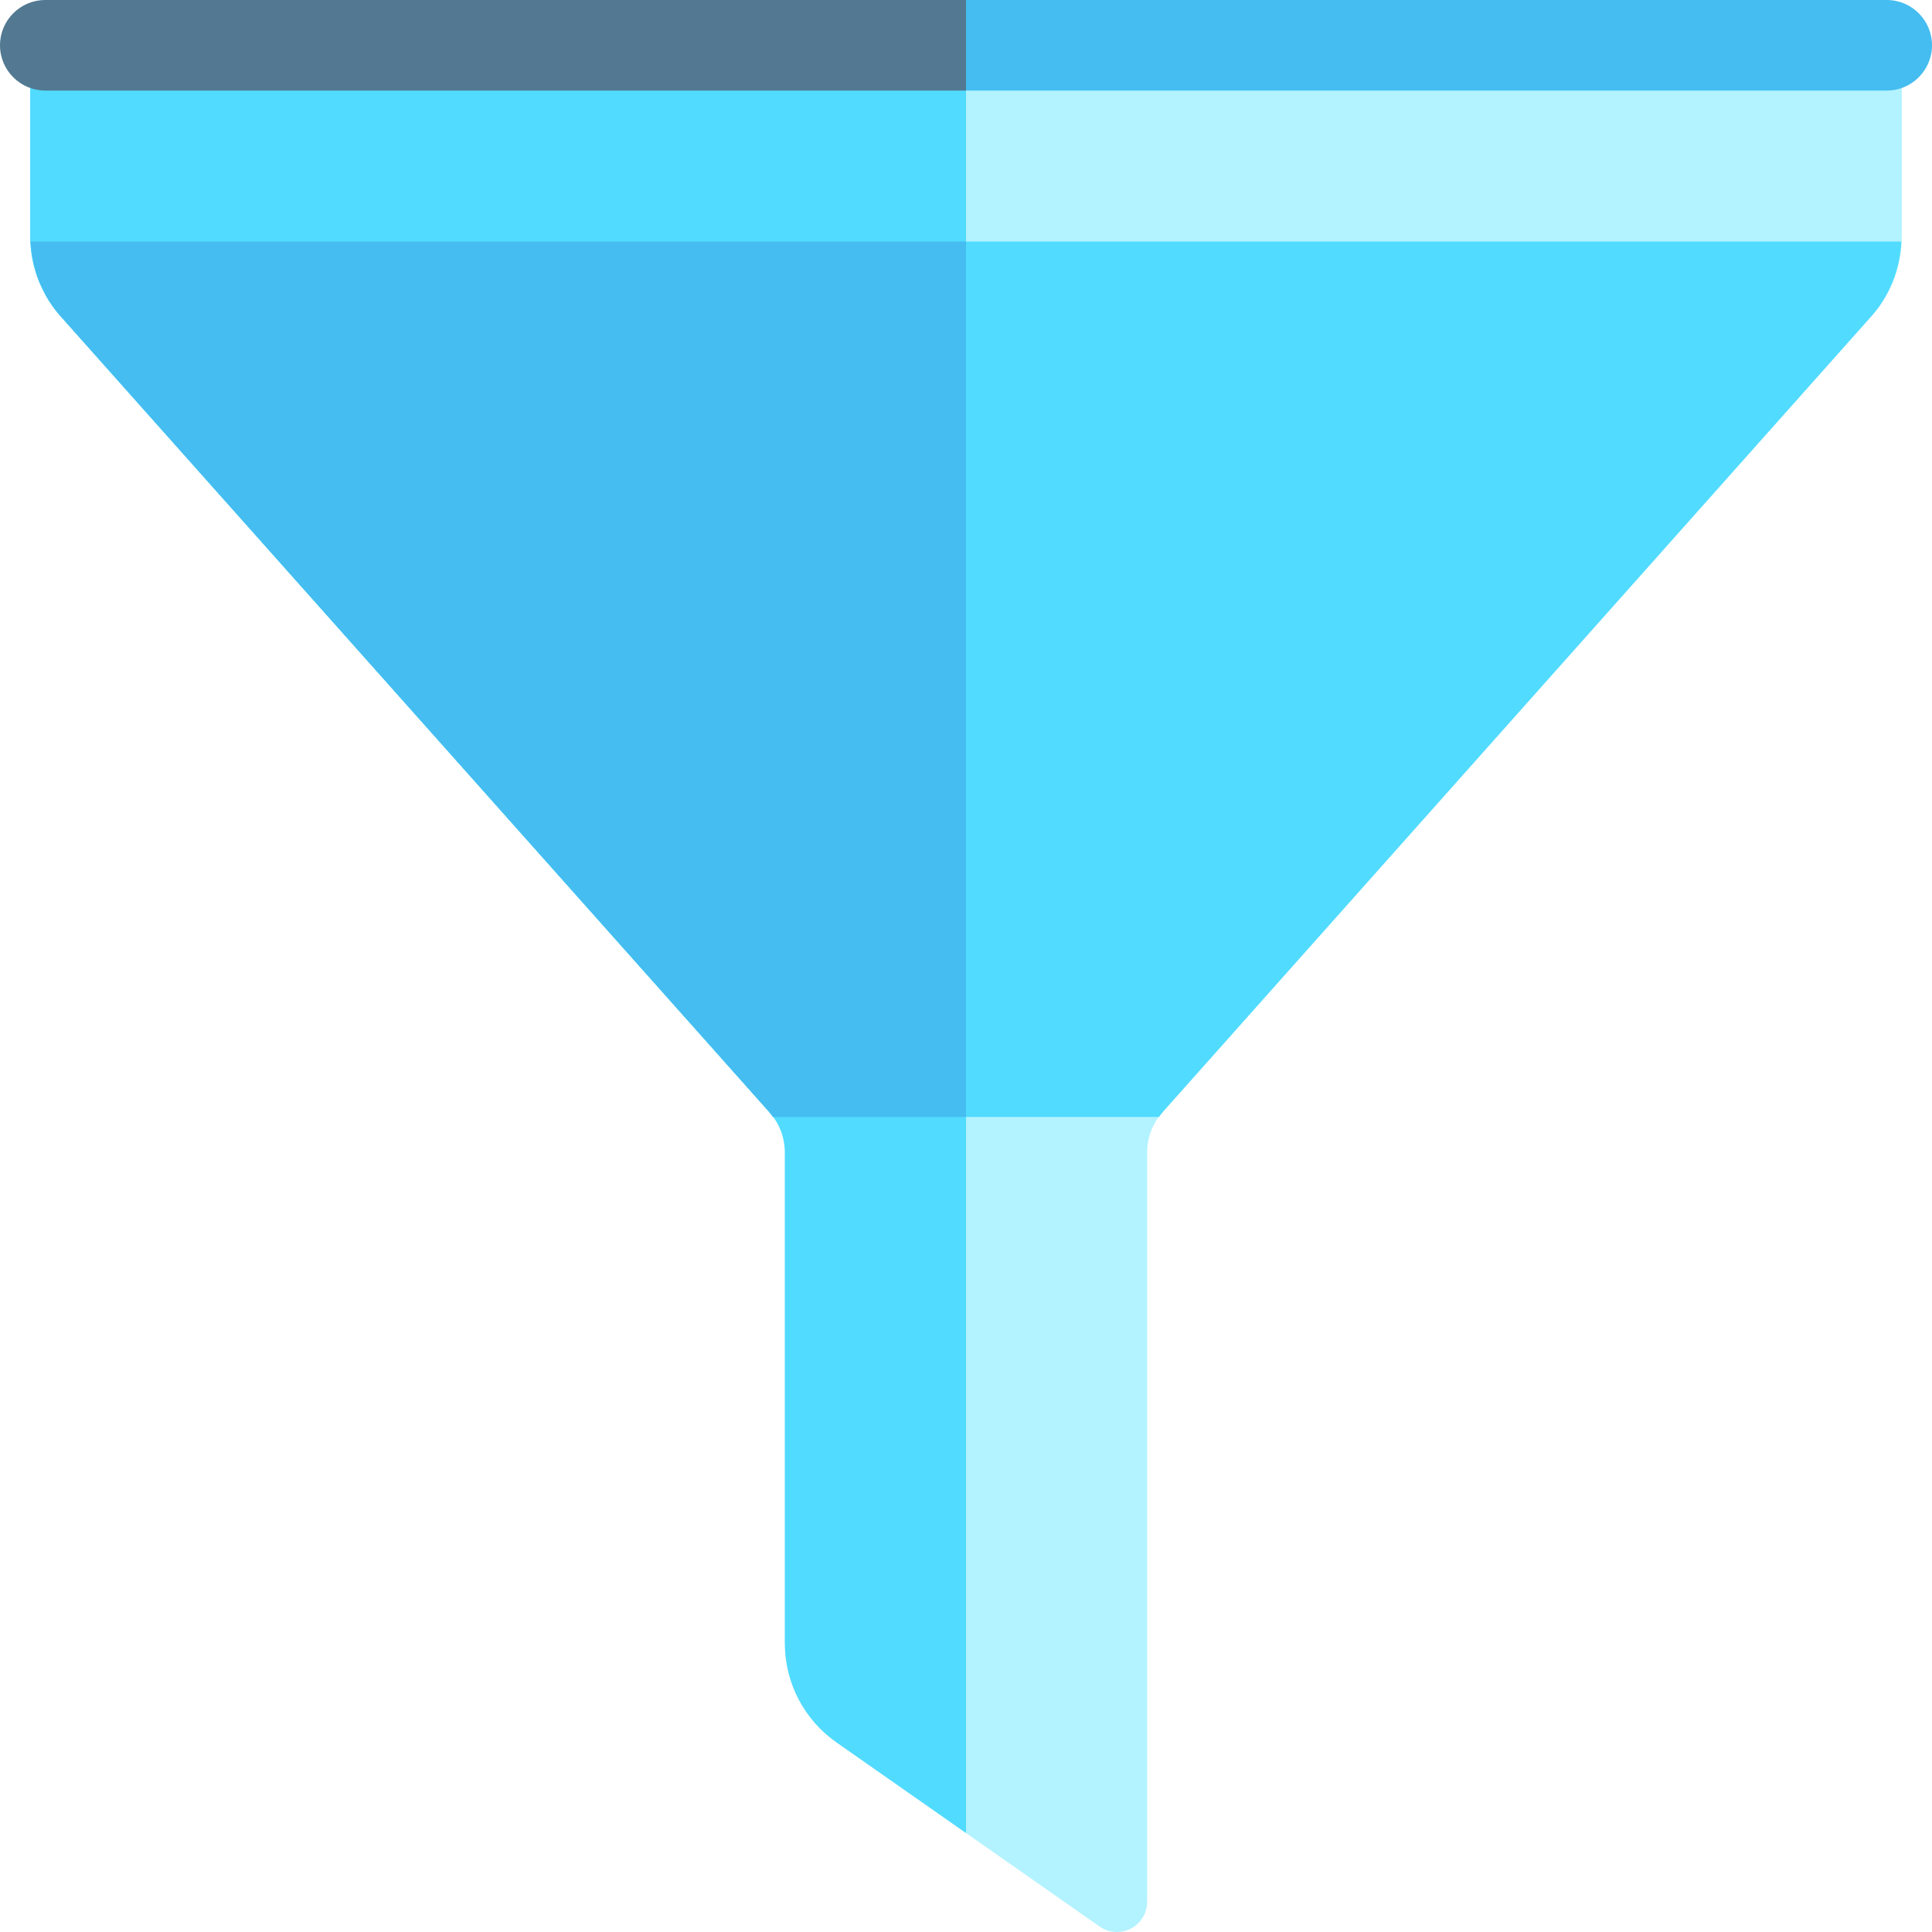
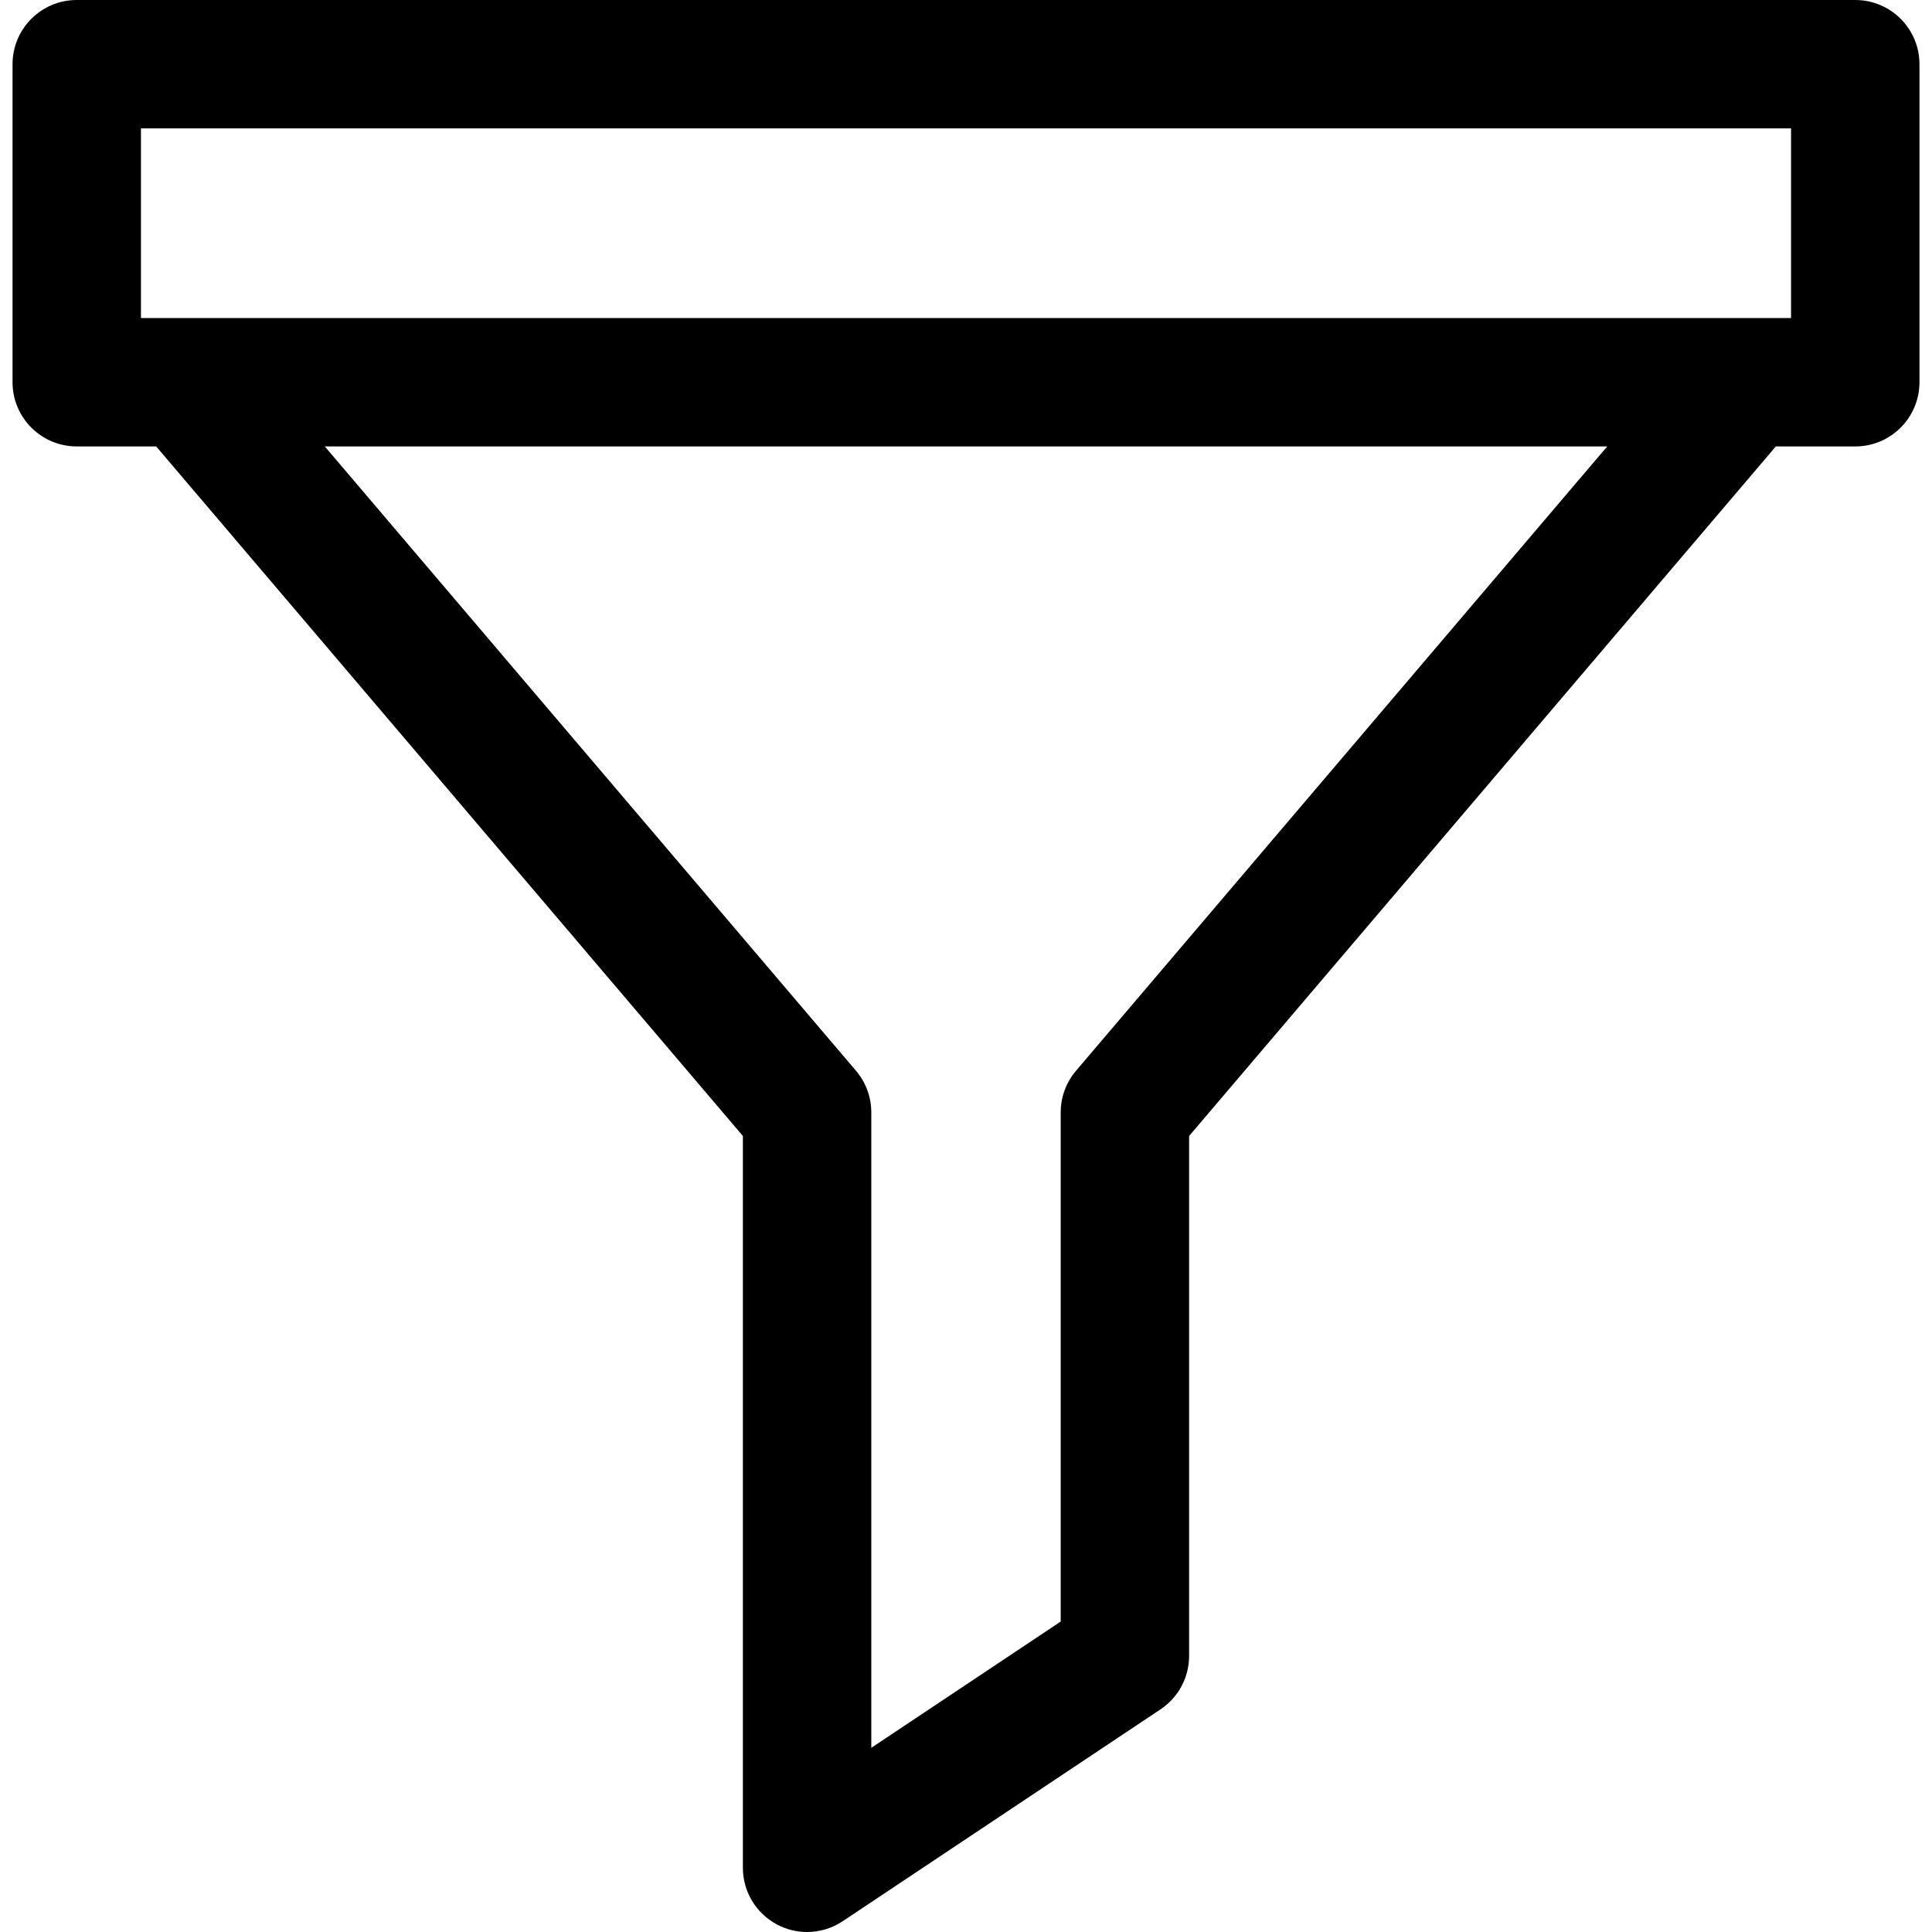
- <svg xmlns="http://www.w3.org/2000/svg" version="1.1" id="Capa_1" x="0px" y="0px" viewBox="0 0 512 512" style="enable-background:new 0 0 512 512;" xml:space="preserve">
+ <svg xmlns="http://www.w3.org/2000/svg" version="1.1" id="Layer_1" x="0px" y="0px" viewBox="0 0 300.906 300.906" style="enable-background:new 0 0 300.906 300.906;" xml:space="preserve">
  <g>
    <g>
-       <path style="fill:#B2F3FF;" d="M480,0H32C18.766,0,8,10.766,8,24v38.578c0,8.109,3.039,15.844,8.555,21.773l187.172,210.188    c2.758,2.969,4.273,6.828,4.273,10.883v130.086c0,10.43,5.102,20.227,13.648,26.211l69.766,48.836    c1.367,0.961,2.977,1.445,4.586,1.445c1.266,0,2.531-0.297,3.695-0.906c2.648-1.375,4.305-4.109,4.305-7.094V305.422    c0-4.055,1.516-7.914,4.273-10.883L495.445,84.352c5.516-5.93,8.555-13.664,8.555-21.773V24C504,10.766,493.234,0,480,0z" />
-     </g>
-     <g>
-       <path style="fill:#51DBFF;" d="M8.133,64c0.337,7.581,3.233,14.774,8.421,20.352l187.172,210.188    c0.423,0.455,0.759,0.966,1.123,1.461h102.302c0.363-0.495,0.7-1.006,1.123-1.461L495.445,84.352    c5.188-5.578,8.084-12.771,8.421-20.352H8.133z" />
-     </g>
-     <g>
-       <path style="fill:#51DBFF;" d="M256,0H32C18.766,0,8,10.766,8,24v38.578c0,8.109,3.039,15.844,8.555,21.773l187.172,210.188    c2.758,2.969,4.273,6.828,4.273,10.883v130.086c0,10.43,5.102,20.227,13.648,26.211L256,485.765V0z" />
-     </g>
-     <g>
-       <path style="fill:#45BDF0;" d="M256,296V64H8.133c0.167,3.772,0.974,7.446,2.375,10.875c0.116,0.279,0.285,0.533,0.409,0.809    c0.625,1.412,1.304,2.803,2.134,4.114c1.028,1.604,2.185,3.137,3.503,4.554l187.172,210.188c0.423,0.455,0.759,0.966,1.123,1.461    H256z" />
-     </g>
-     <g>
-       <path style="fill:#527991;" d="M256,24H12C5.373,24,0,18.627,0,12v0C0,5.373,5.373,0,12,0l244,0V24z" />
-     </g>
-     <g>
-       <path style="fill:#45BDF0;" d="M500,24H256V0l244,0c6.627,0,12,5.373,12,12v0C512,18.627,506.627,24,500,24z" />
+       <path d="M288.953,0h-277c-5.522,0-10,4.478-10,10v49.531c0,5.522,4.478,10,10,10h12.372l91.378,107.397v113.978    c0,3.688,2.03,7.076,5.281,8.816c1.479,0.792,3.101,1.184,4.718,1.184c1.94,0,3.875-0.564,5.548-1.68l49.5-33    c2.782-1.854,4.453-4.977,4.453-8.32v-80.978l91.378-107.397h12.372c5.522,0,10-4.478,10-10V10C298.953,4.478,294.476,0,288.953,0    z M167.587,166.77c-1.539,1.809-2.384,4.105-2.384,6.48v79.305l-29.5,19.666V173.25c0-2.375-0.845-4.672-2.384-6.48L50.585,69.531    h199.736L167.587,166.77z M278.953,49.531h-257V20h257V49.531z" />
    </g>
  </g>
  <g>
</g>
  <g>
</g>
  <g>
</g>
  <g>
</g>
  <g>
</g>
  <g>
</g>
  <g>
</g>
  <g>
</g>
  <g>
</g>
  <g>
</g>
  <g>
</g>
  <g>
</g>
  <g>
</g>
  <g>
</g>
  <g>
</g>
</svg>
